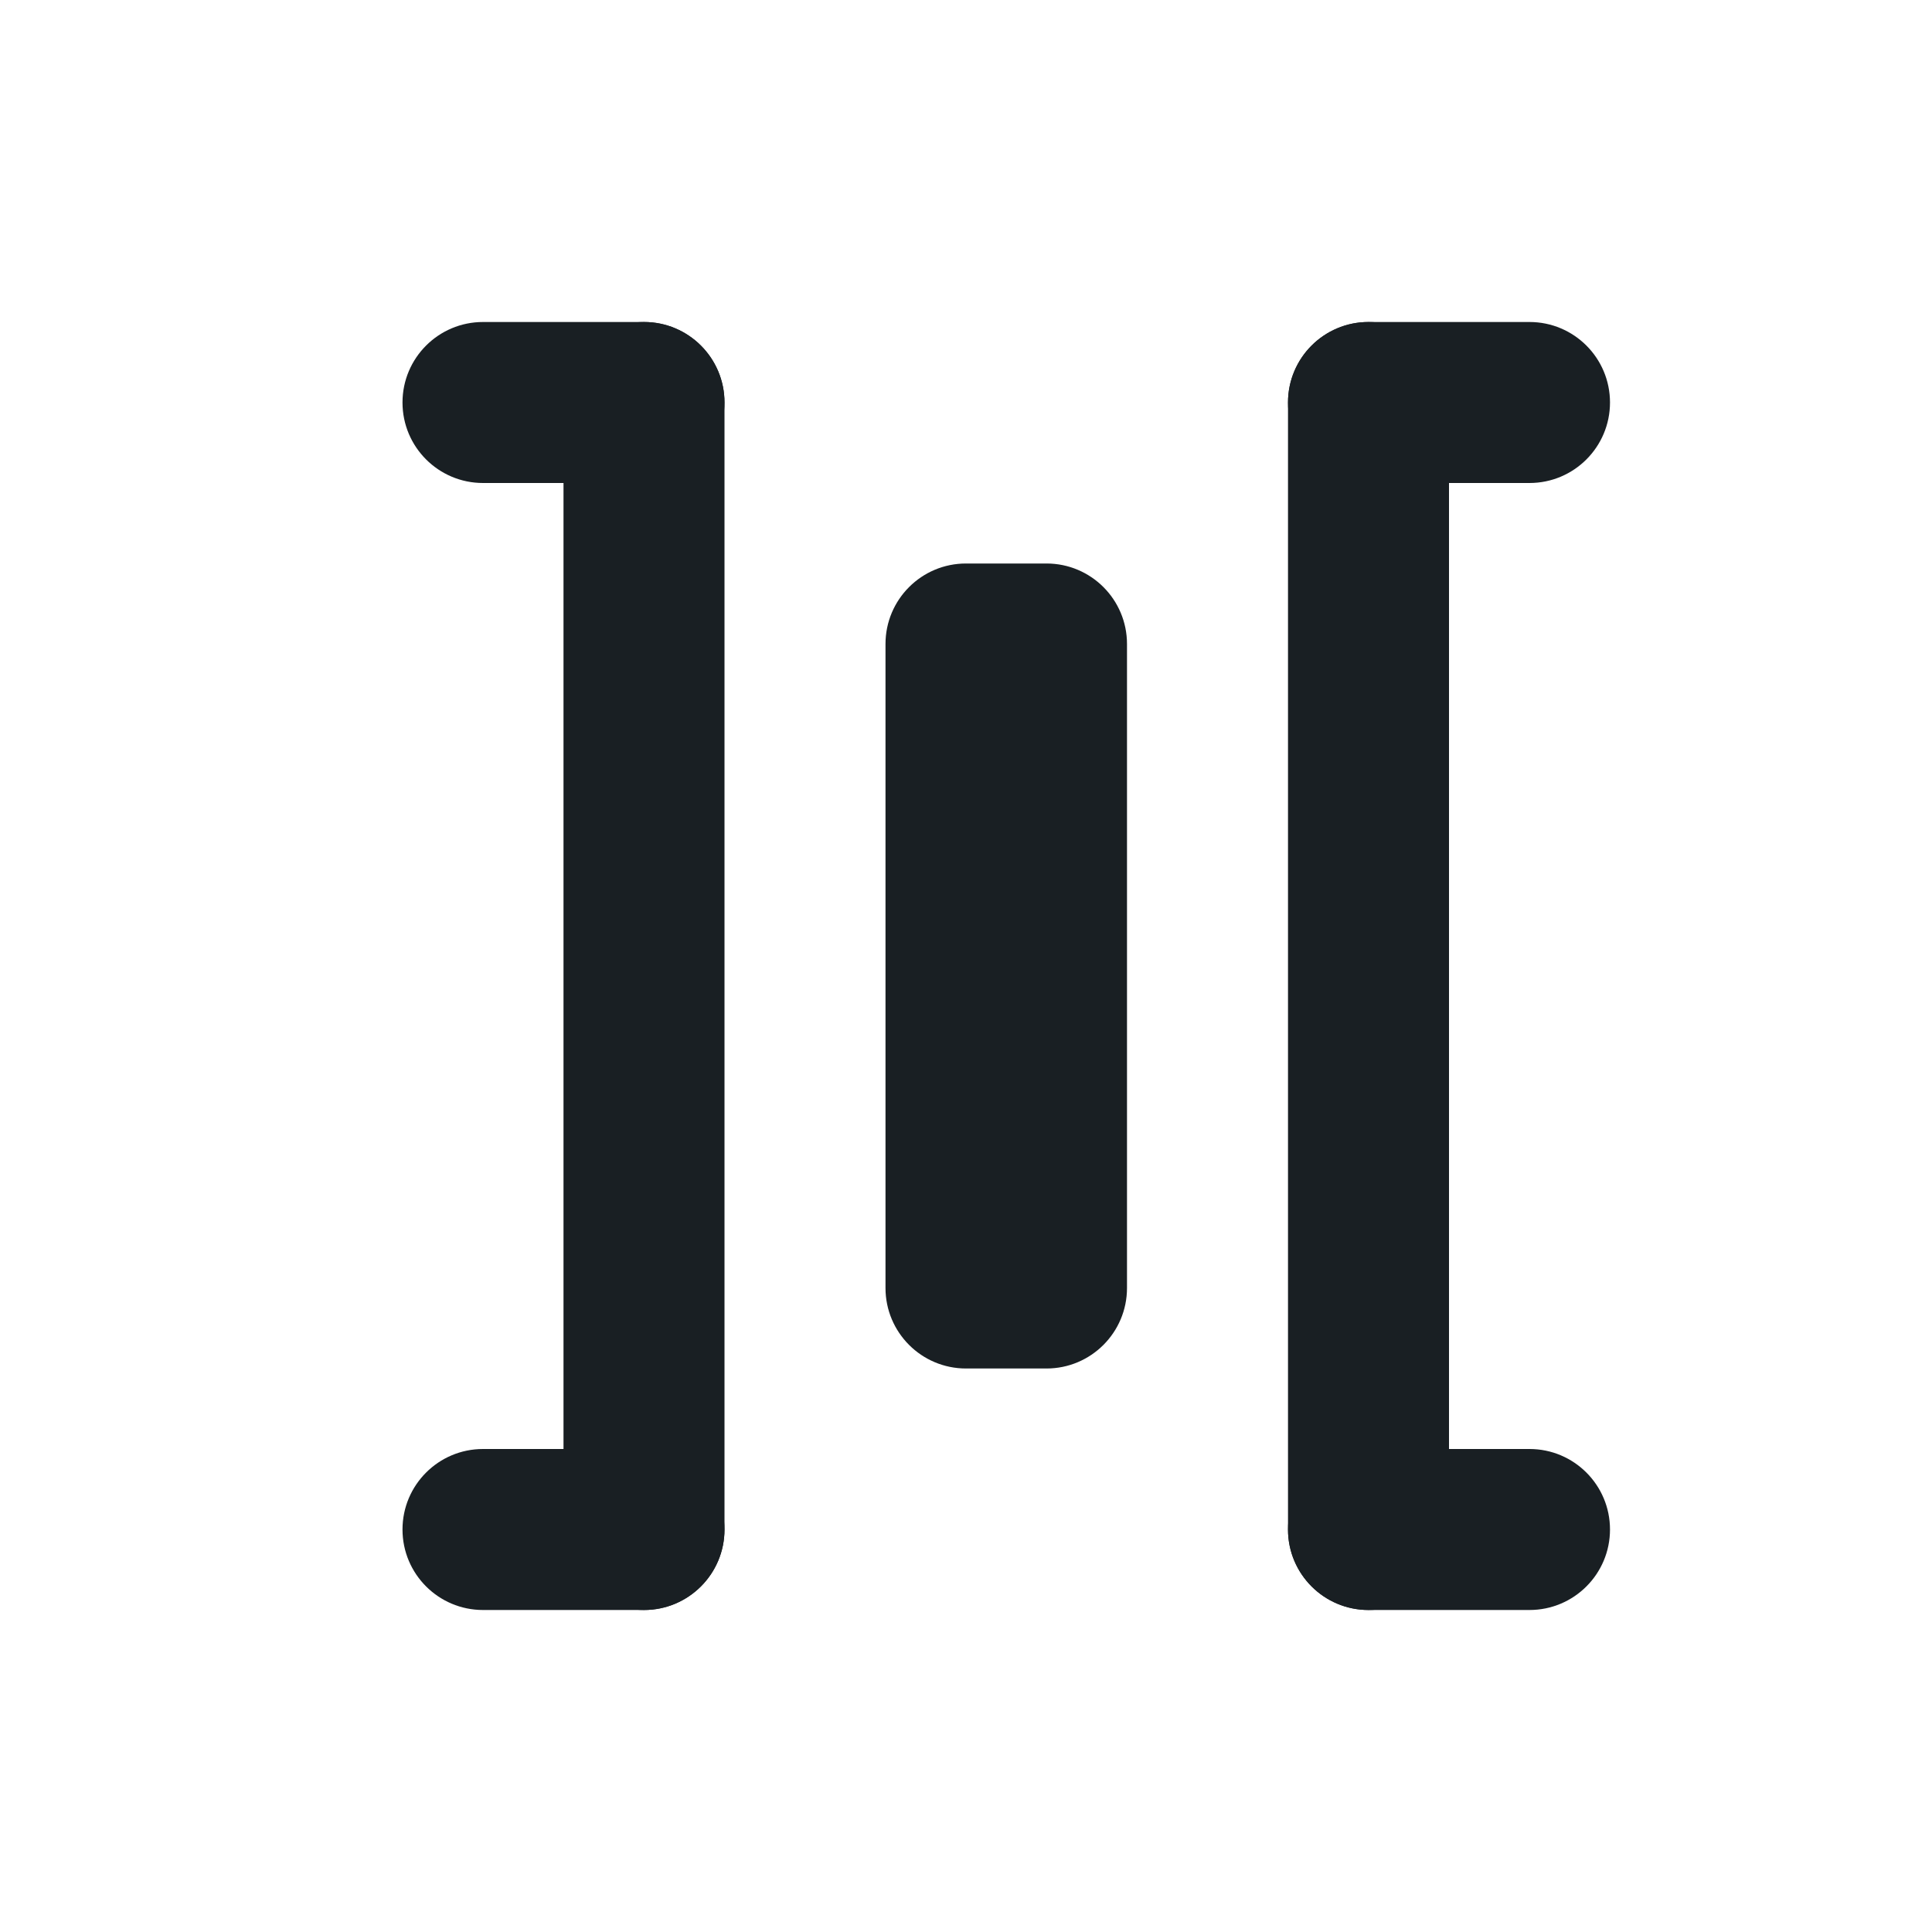
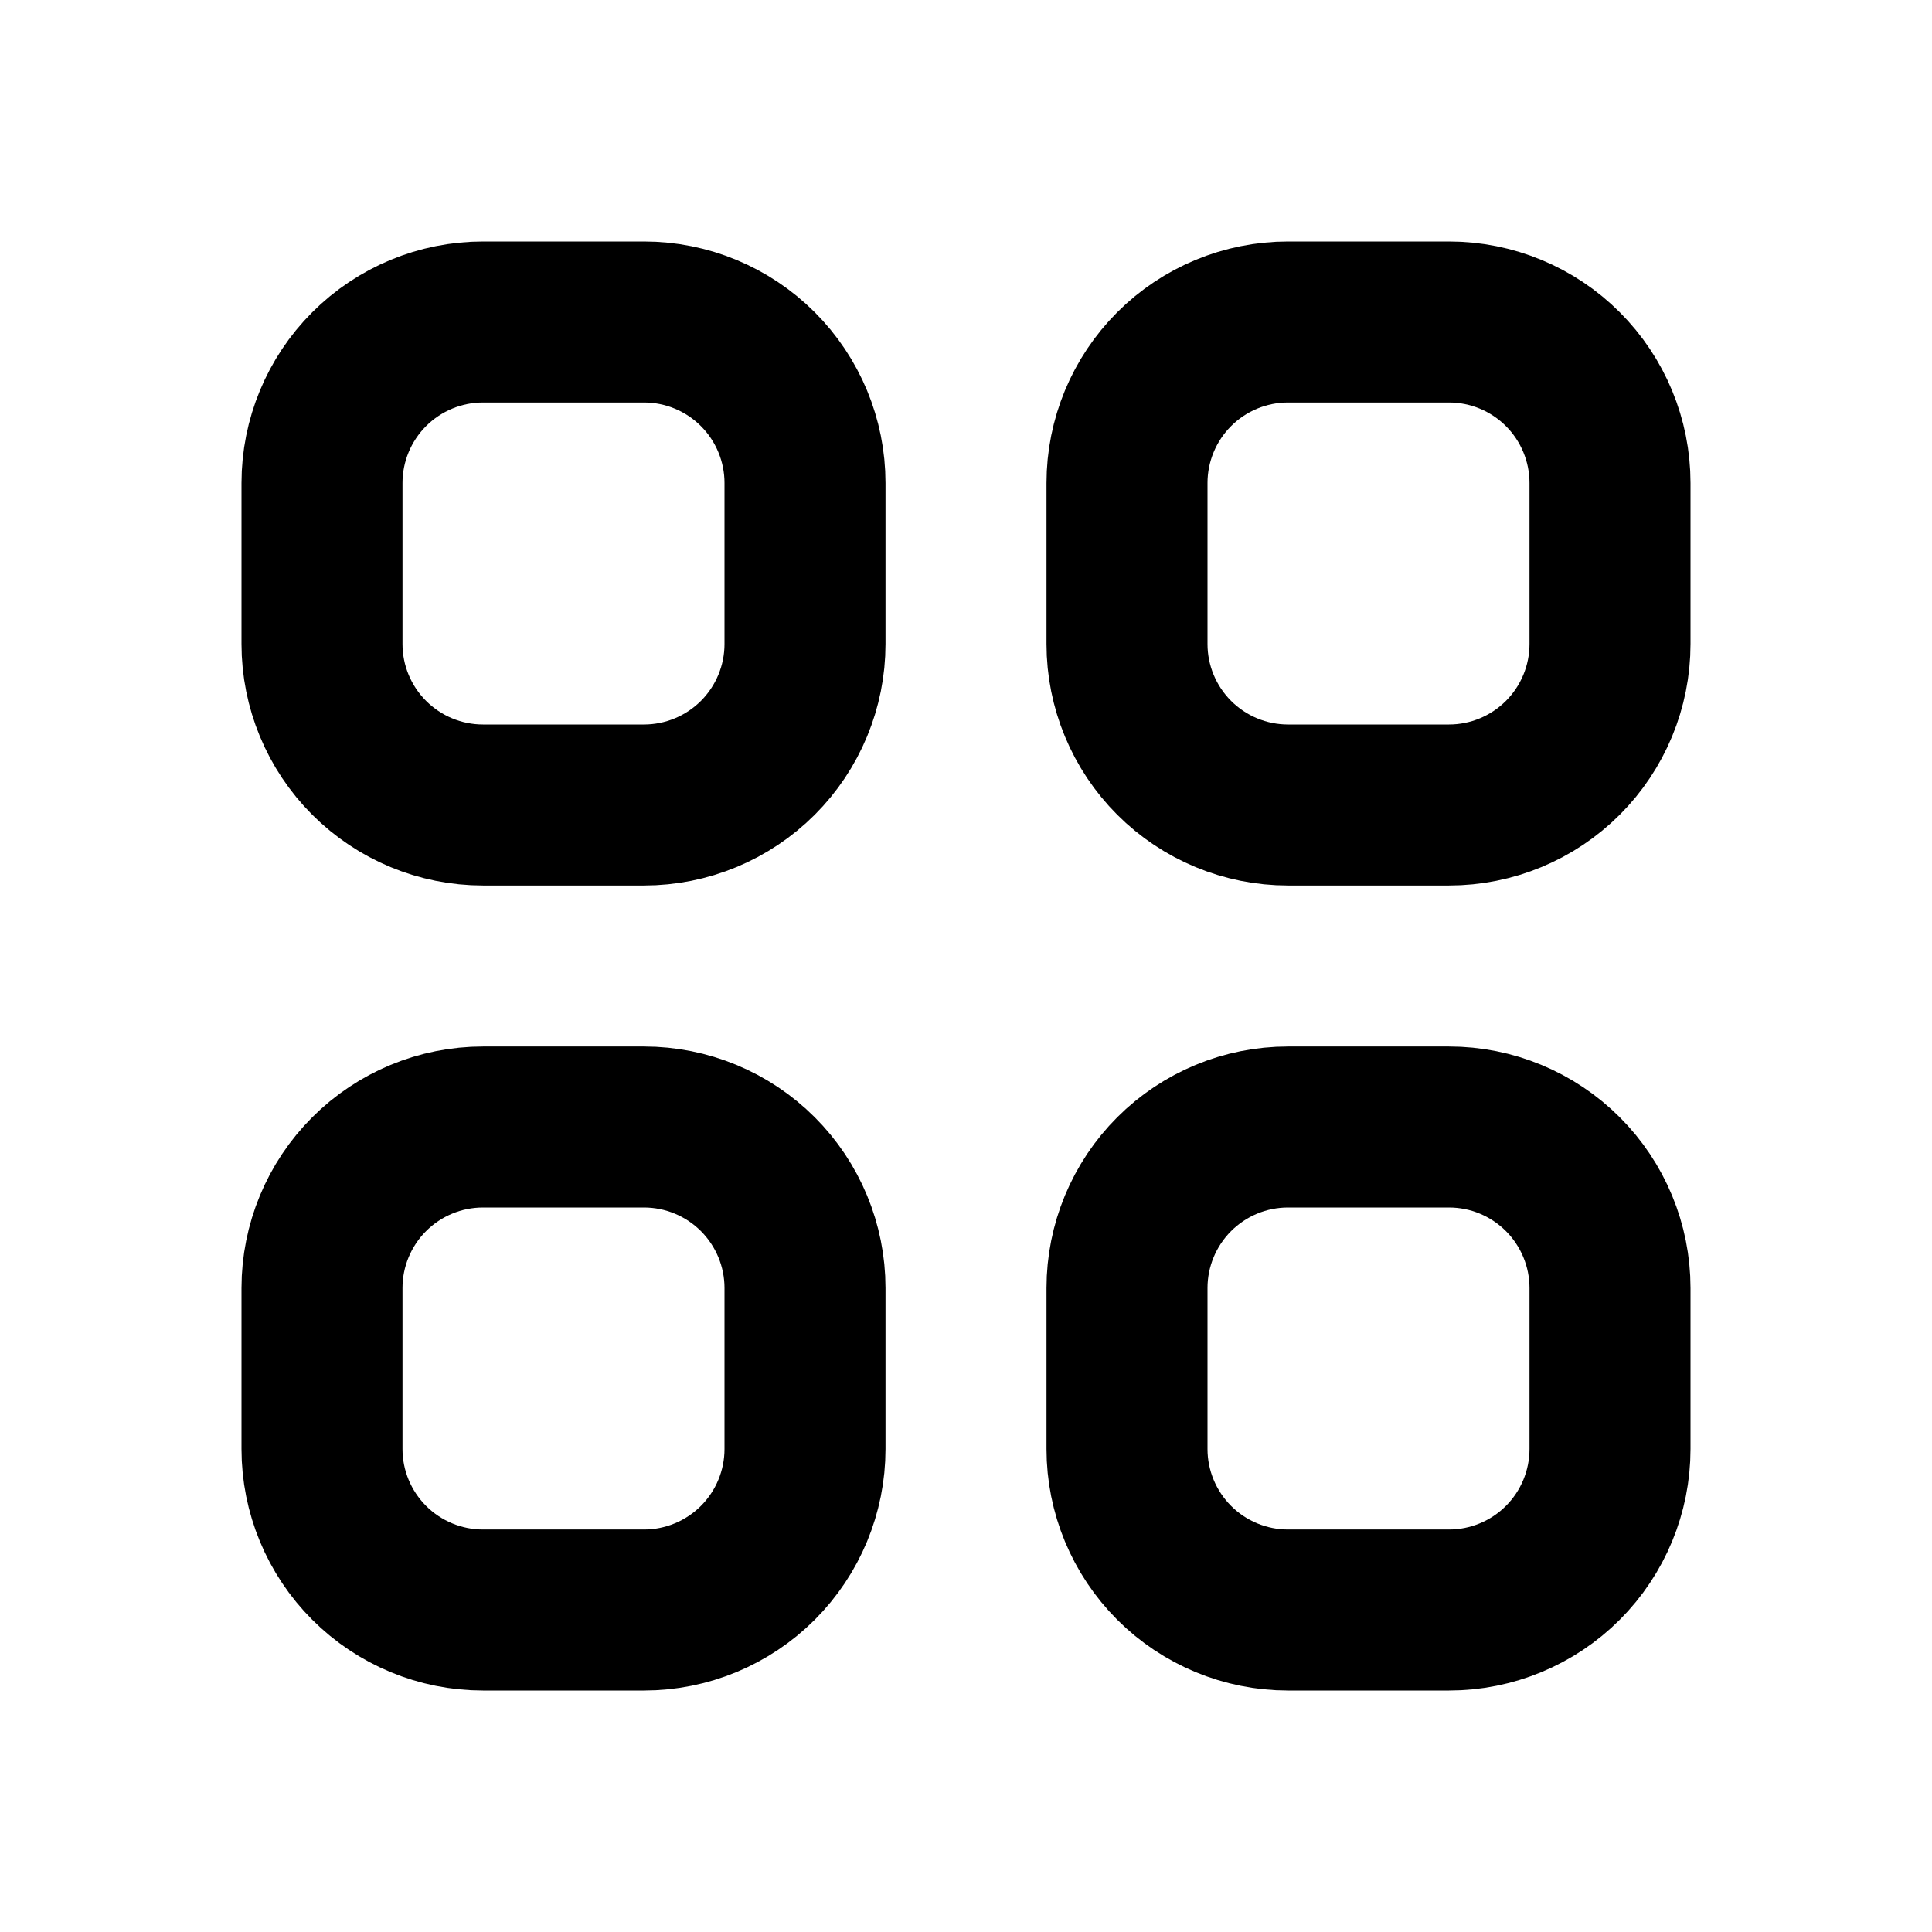
<svg xmlns="http://www.w3.org/2000/svg" width="24" height="24" viewBox="0 0 24 24" fill="none">
-   <rect x="11" y="7" width="3" height="10" rx="1" fill="#191F23" />
-   <rect x="16" y="4" width="2" height="16" rx="1" fill="#191F23" />
-   <rect x="16" y="4" width="4" height="2" rx="1" fill="#191F23" />
-   <rect x="16" y="18" width="4" height="2" rx="1" fill="#191F23" />
-   <rect x="9" y="20" width="2" height="16" rx="1" transform="rotate(-180 9 20)" fill="#191F23" />
-   <rect x="9" y="20" width="4" height="2" rx="1" transform="rotate(-180 9 20)" fill="#191F23" />
-   <rect x="9" y="6" width="4" height="2" rx="1" transform="rotate(-180 9 6)" fill="#191F23" />
+   <path d="M4 6C4 5.47 4.211 4.961 4.586 4.586C4.961 4.211 5.47 4 6 4H8C8.53 4 9.039 4.211 9.414 4.586C9.789 4.961 10 5.47 10 6V8C10 8.53 9.789 9.039 9.414 9.414C9.039 9.789 8.53 10 8 10H6C5.47 10 4.961 9.789 4.586 9.414C4.211 9.039 4 8.53 4 8V6ZM14 6C14 5.47 14.211 4.961 14.586 4.586C14.961 4.211 15.47 4 16 4H18C18.53 4 19.039 4.211 19.414 4.586C19.789 4.961 20 5.47 20 6V8C20 8.53 19.789 9.039 19.414 9.414C19.039 9.789 18.53 10 18 10H16C15.47 10 14.961 9.789 14.586 9.414C14.211 9.039 14 8.53 14 8V6ZM4 16C4 15.47 4.211 14.961 4.586 14.586C4.961 14.211 5.47 14 6 14H8C8.53 14 9.039 14.211 9.414 14.586C9.789 14.961 10 15.47 10 16V18C10 18.53 9.789 19.039 9.414 19.414C9.039 19.789 8.53 20 8 20H6C5.47 20 4.961 19.789 4.586 19.414C4.211 19.039 4 18.53 4 18V16ZM14 16C14 15.47 14.211 14.961 14.586 14.586C14.961 14.211 15.47 14 16 14H18C18.53 14 19.039 14.211 19.414 14.586C19.789 14.961 20 15.47 20 16V18C20 18.53 19.789 19.039 19.414 19.414C19.039 19.789 18.53 20 18 20H16C15.47 20 14.961 19.789 14.586 19.414C14.211 19.039 14 18.53 14 18V16Z" stroke="black" stroke-width="2" stroke-linecap="round" stroke-linejoin="round" />
</svg>
